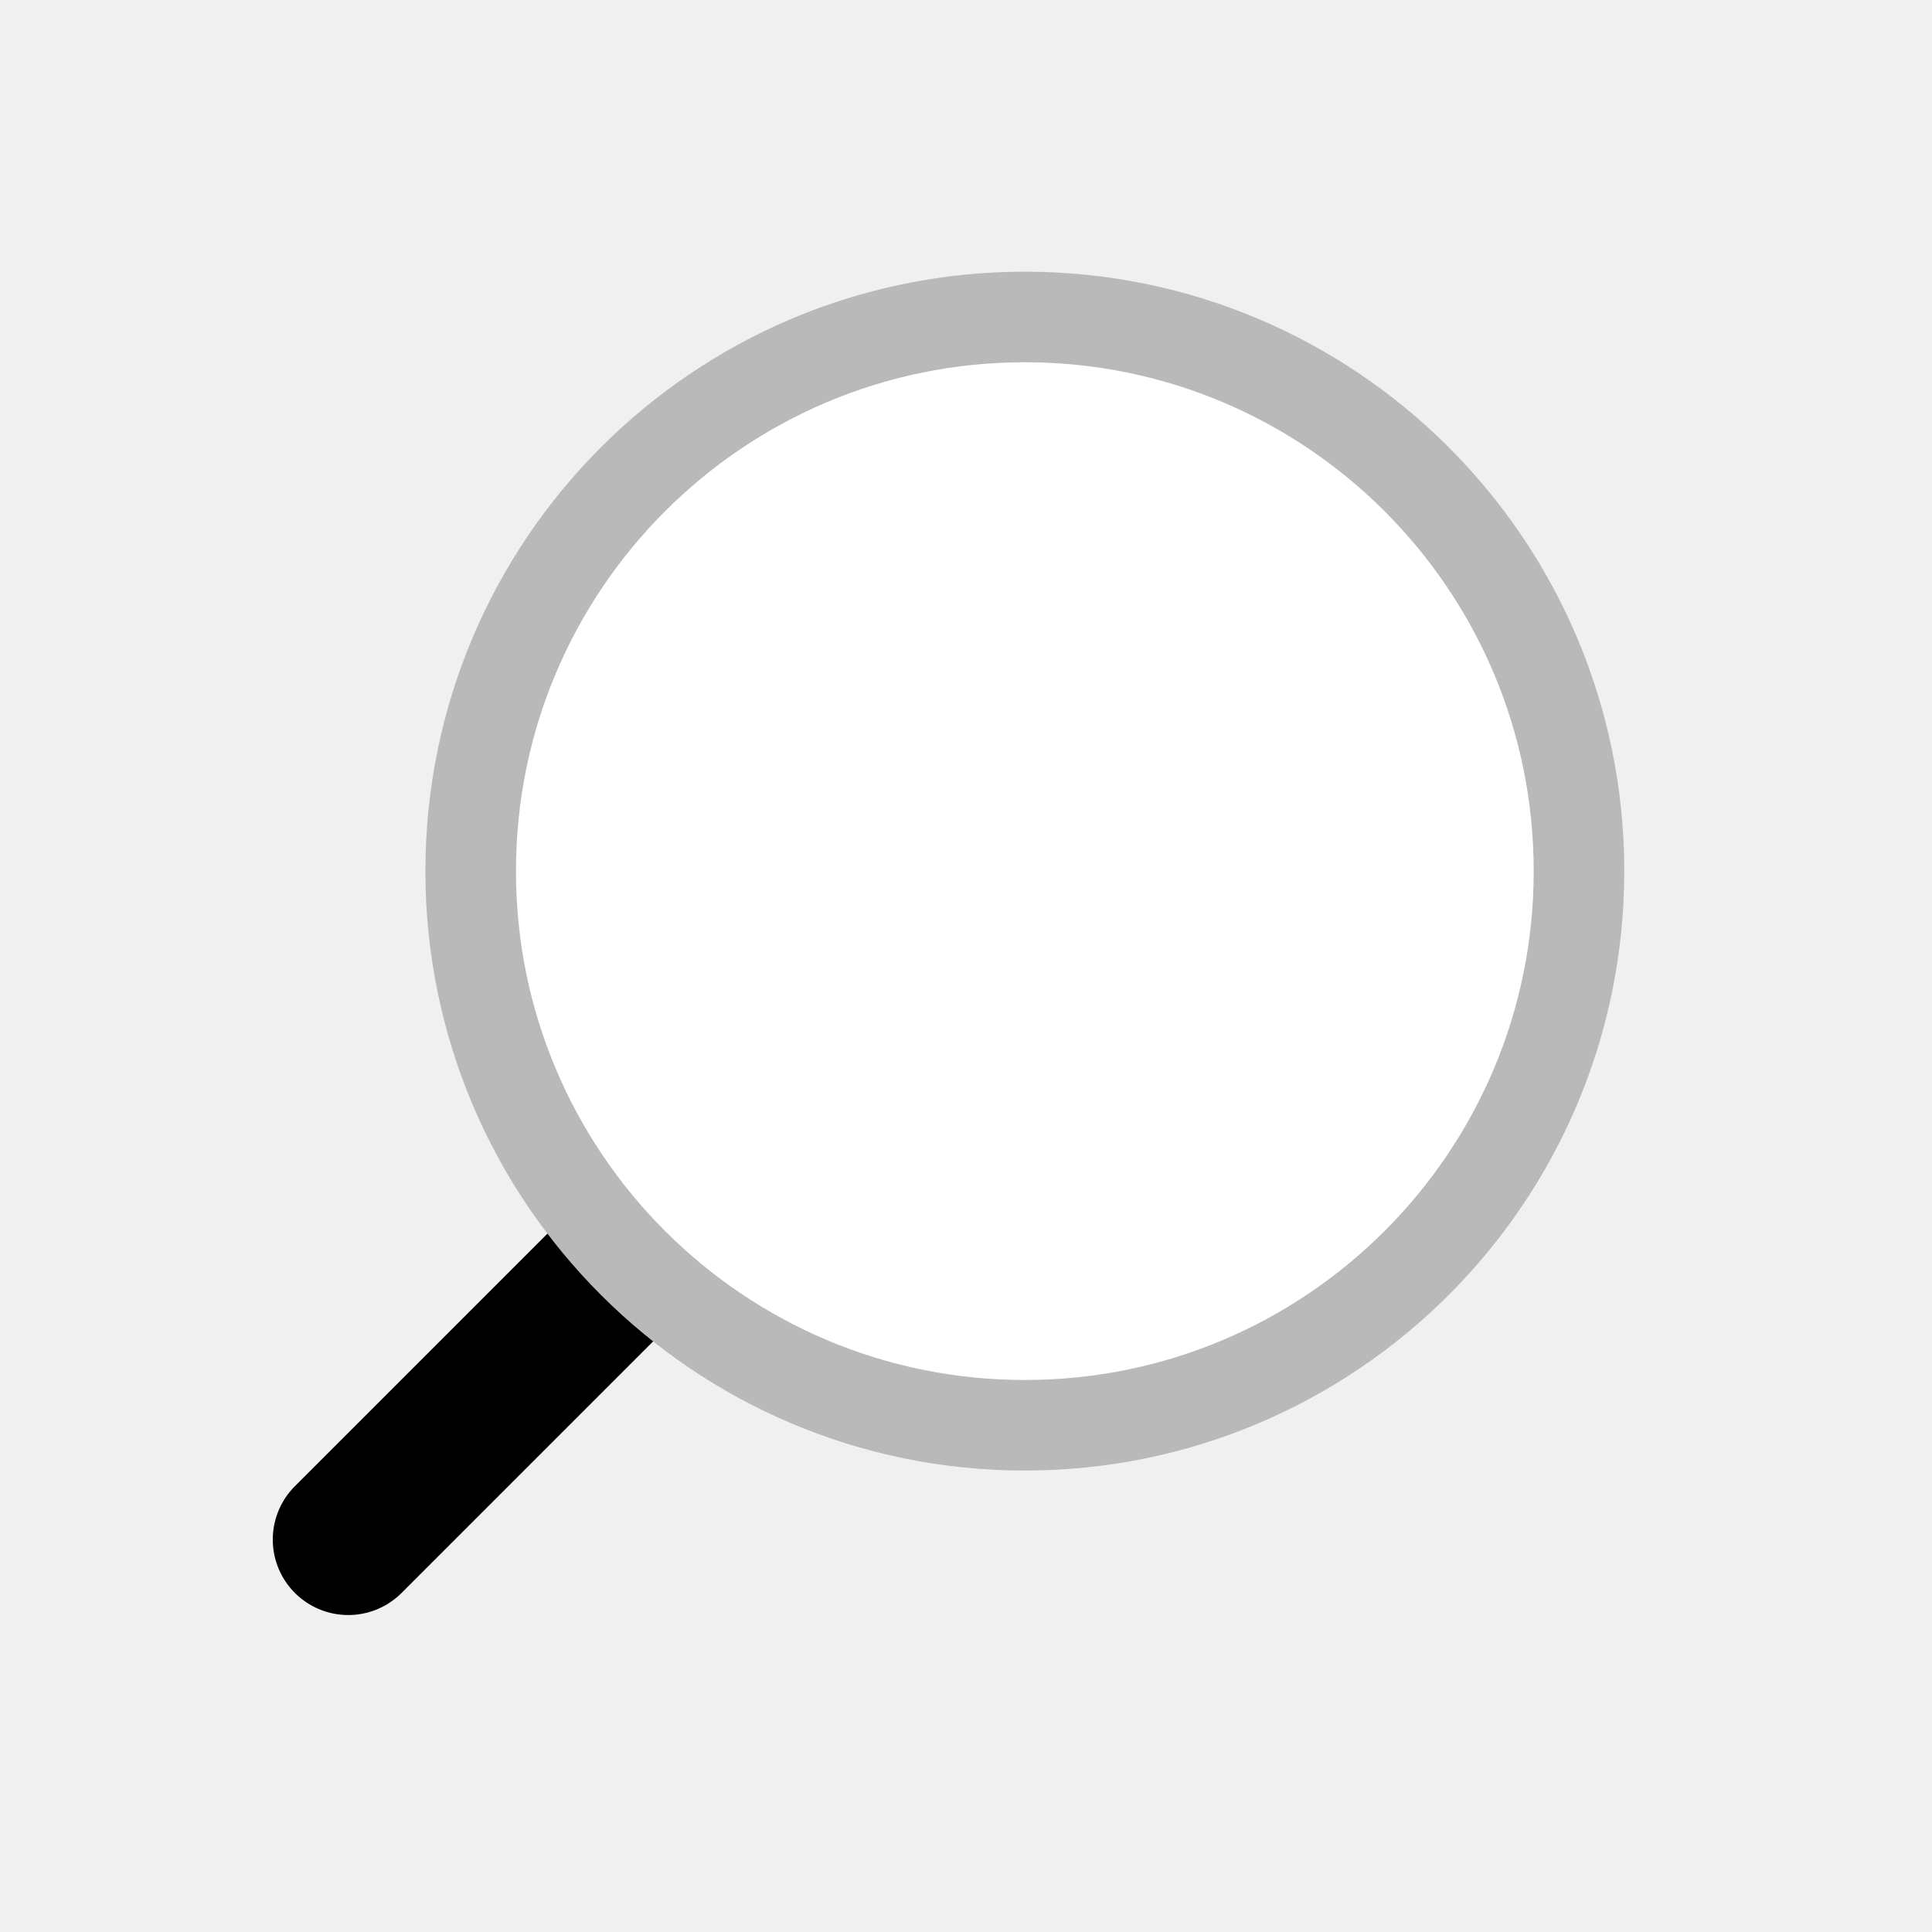
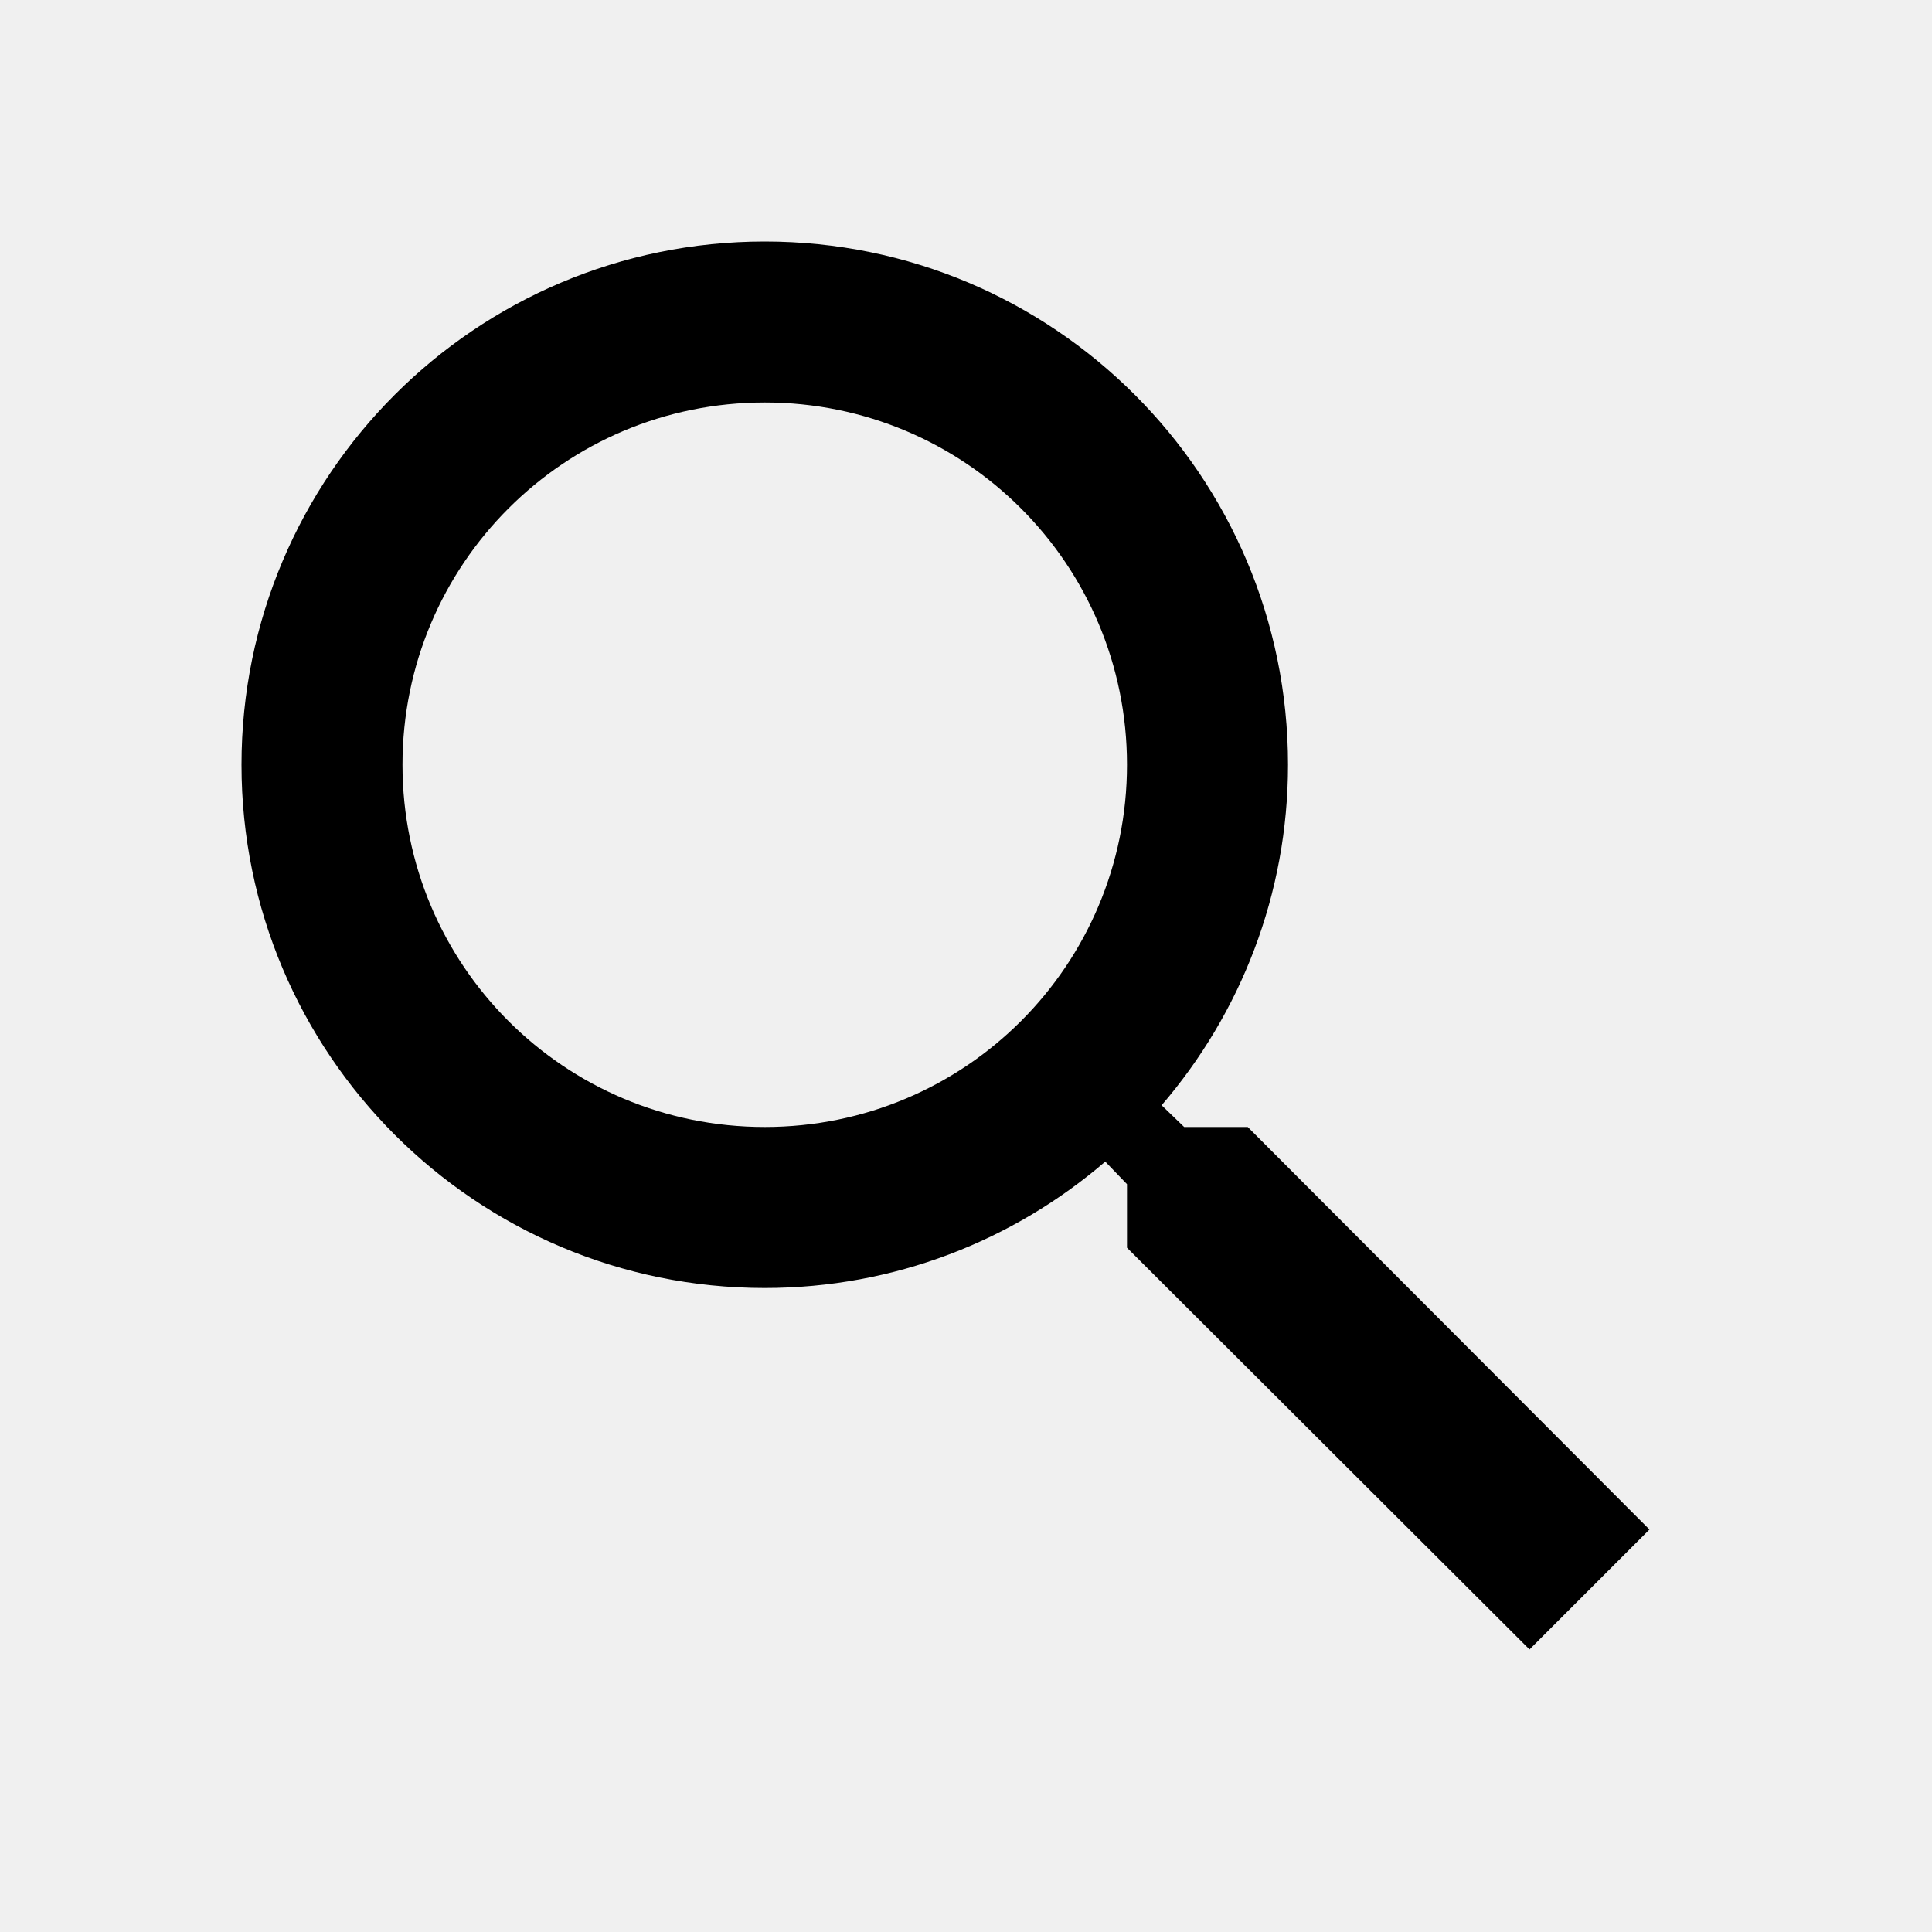
<svg xmlns="http://www.w3.org/2000/svg" width="64" height="64" viewBox="0 0 64 64" fill="none">
-   <line x1="20.636" y1="41.9" x2="11.536" y2="51" stroke="black" stroke-width="5" stroke-linecap="round" stroke-linejoin="round" />
-   <circle cx="33.949" cy="28.857" r="18.357" fill="white" stroke="#B9B9B9" stroke-width="3" />
+   <path fill-rule="evenodd" clip-rule="evenodd" d="M41.333 37.333H39.227L38.48 36.613C41.093 33.573 42.667 29.627 42.667 25.333C42.667 15.76 34.907 8 25.333 8C15.76 8 8 15.76 8 25.333C8 34.907 15.76 42.667 25.333 42.667C29.627 42.667 33.573 41.093 36.613 38.48L37.333 39.227V41.333L50.667 54.64L54.64 50.667L41.333 37.333ZM25.333 37.333C18.693 37.333 13.333 31.973 13.333 25.333C13.333 18.693 18.693 13.333 25.333 13.333C31.973 13.333 37.333 18.693 37.333 25.333C37.333 31.973 31.973 37.333 25.333 37.333Z" fill="black" />
</svg>
